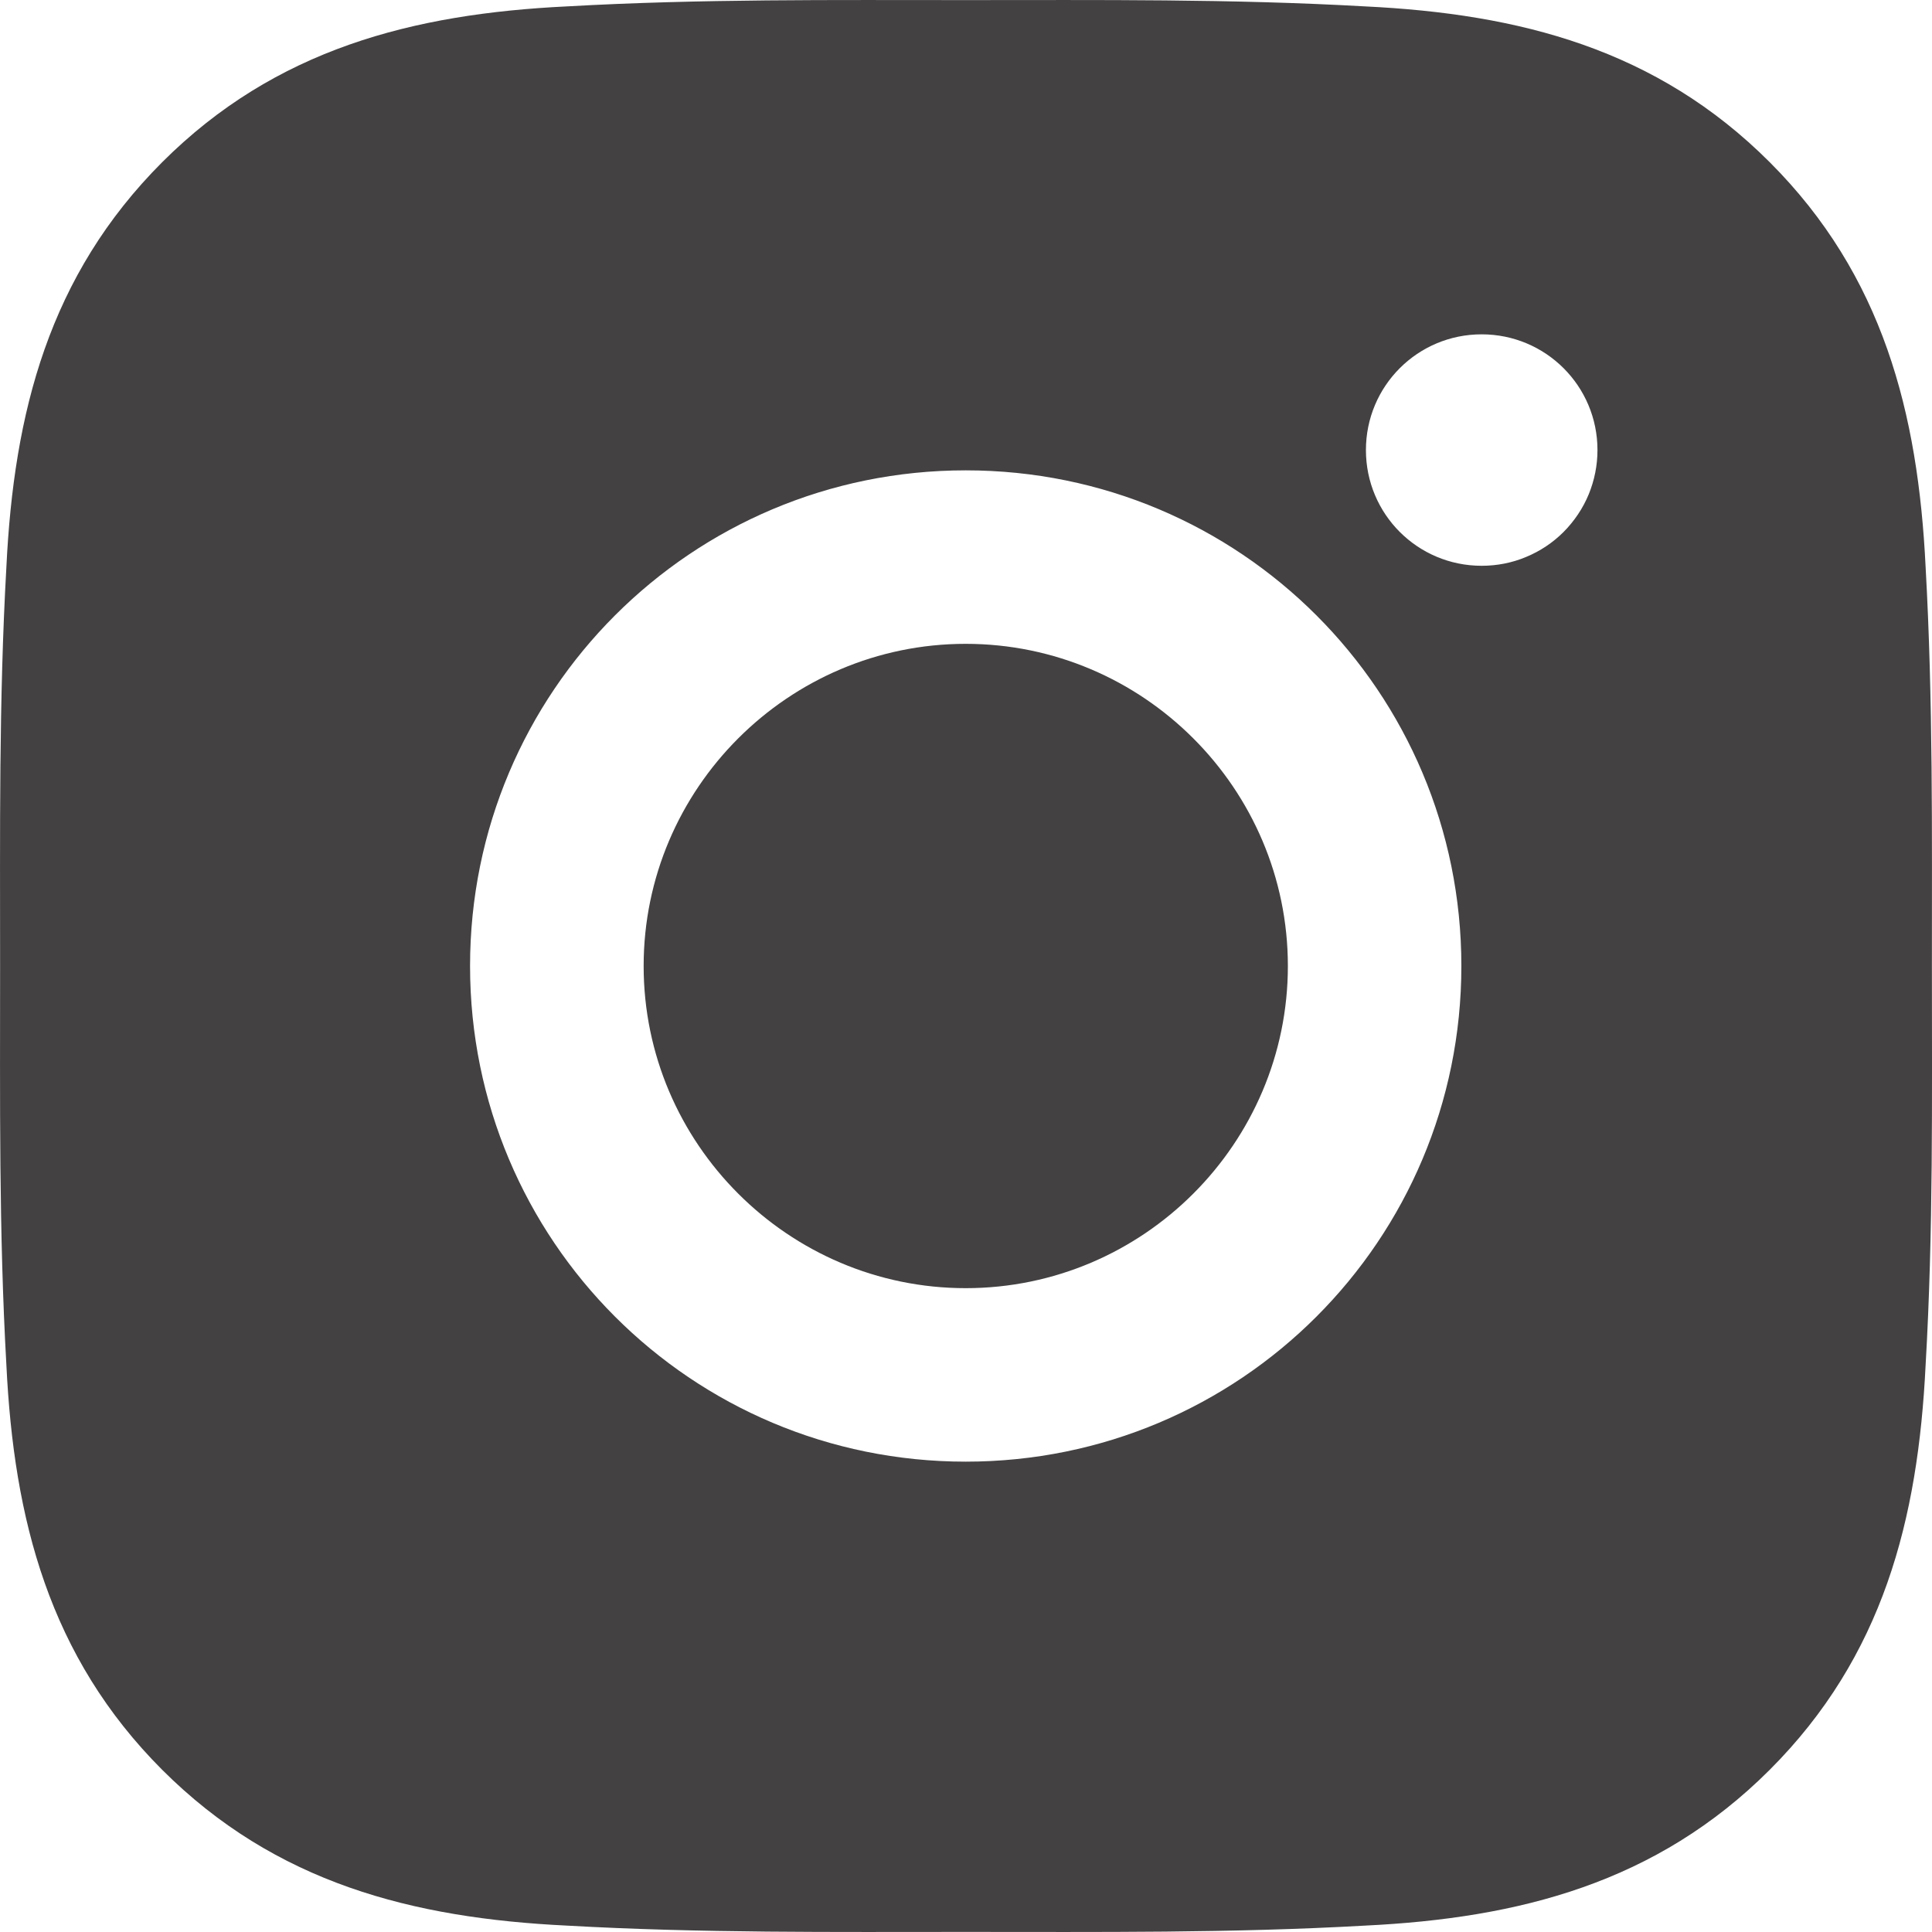
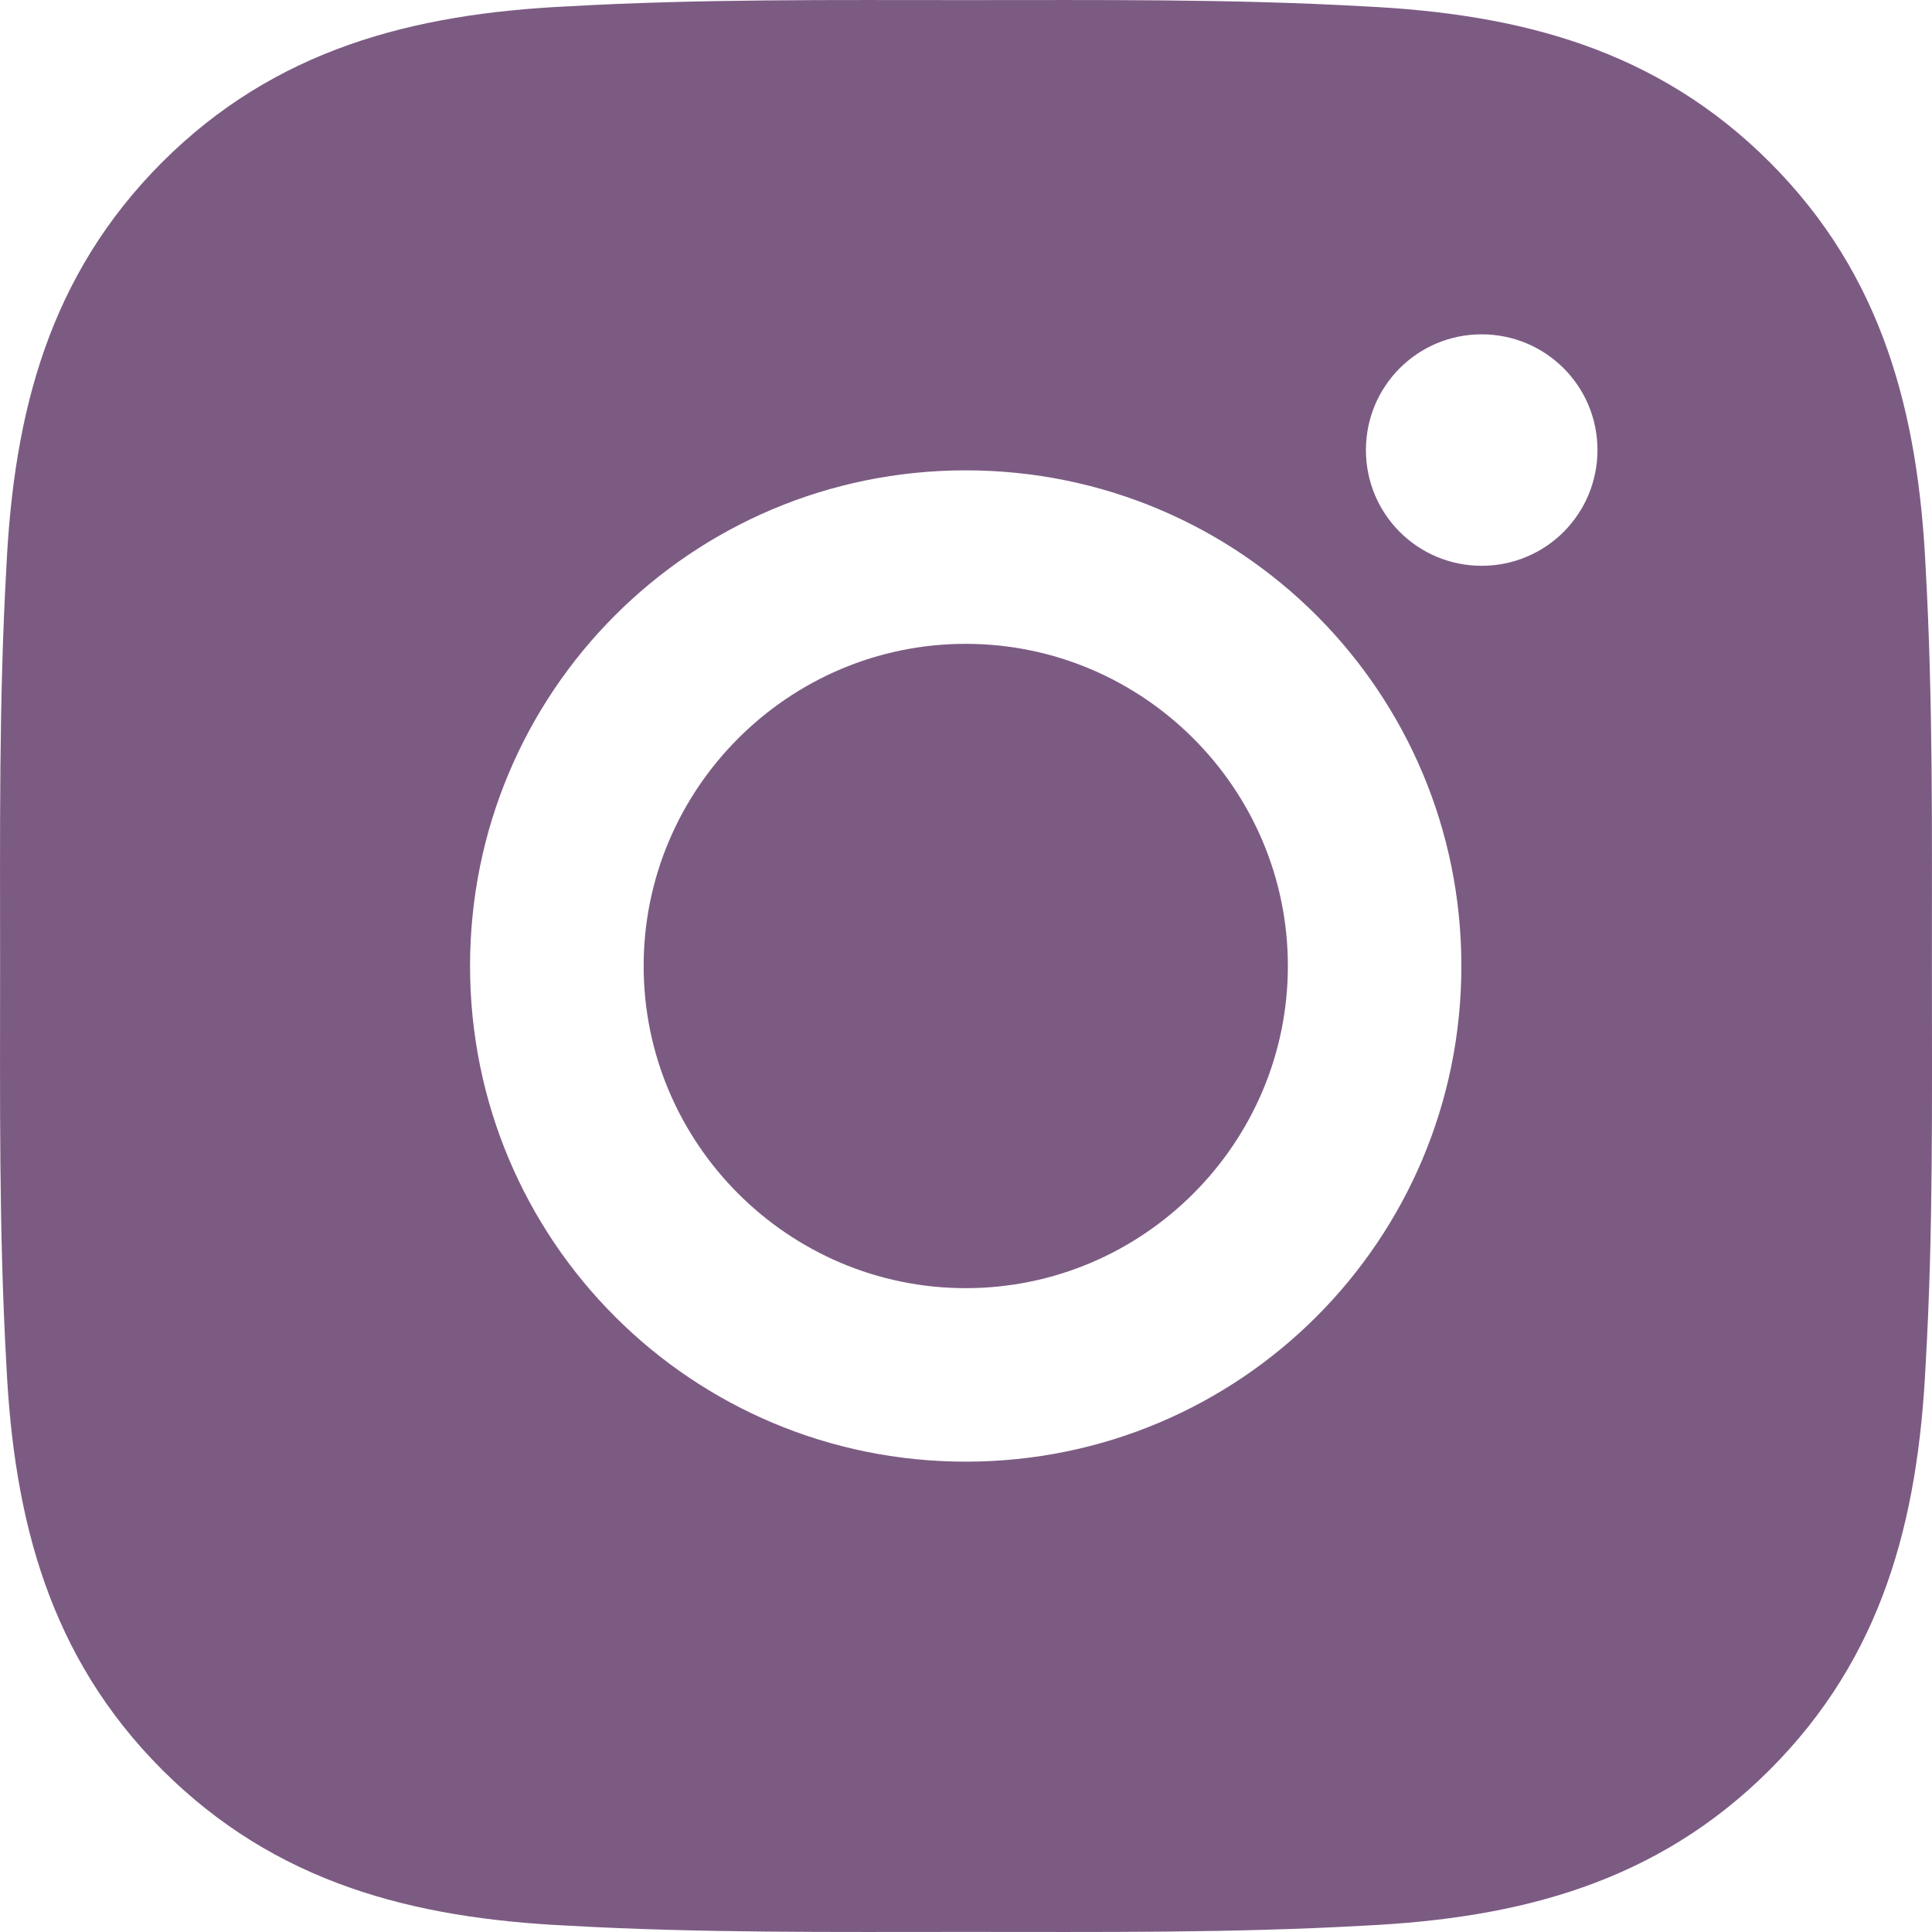
<svg xmlns="http://www.w3.org/2000/svg" width="20" height="20" viewBox="0 0 20 20" fill="none">
-   <path d="M9.997 6.665C8.161 6.665 6.663 8.164 6.663 10C6.663 11.836 8.161 13.335 9.997 13.335C11.834 13.335 13.332 11.836 13.332 10C13.332 8.164 11.834 6.665 9.997 6.665ZM19.999 10C19.999 8.619 20.011 7.251 19.934 5.872C19.856 4.271 19.491 2.85 18.32 1.679C17.147 0.506 15.729 0.143 14.127 0.066C12.747 -0.012 11.378 0.001 10 0.001C8.619 0.001 7.251 -0.012 5.872 0.066C4.271 0.143 2.85 0.509 1.679 1.679C0.506 2.853 0.143 4.271 0.066 5.872C-0.012 7.253 0.001 8.622 0.001 10C0.001 11.378 -0.012 12.749 0.066 14.128C0.143 15.729 0.509 17.15 1.679 18.321C2.853 19.494 4.271 19.857 5.872 19.934C7.253 20.012 8.621 19.999 10 19.999C11.381 19.999 12.749 20.012 14.127 19.934C15.729 19.857 17.149 19.491 18.32 18.321C19.494 17.147 19.856 15.729 19.934 14.128C20.014 12.749 19.999 11.381 19.999 10V10ZM9.997 15.131C7.158 15.131 4.866 12.839 4.866 10C4.866 7.161 7.158 4.869 9.997 4.869C12.837 4.869 15.128 7.161 15.128 10C15.128 12.839 12.837 15.131 9.997 15.131ZM15.338 5.857C14.675 5.857 14.14 5.322 14.14 4.659C14.14 3.996 14.675 3.461 15.338 3.461C16.001 3.461 16.537 3.996 16.537 4.659C16.537 4.816 16.506 4.972 16.446 5.118C16.386 5.263 16.297 5.395 16.186 5.507C16.075 5.618 15.943 5.706 15.797 5.766C15.652 5.827 15.496 5.857 15.338 5.857V5.857Z" fill="#434141" />
+   <path d="M9.997 6.665C8.161 6.665 6.663 8.164 6.663 10C6.663 11.836 8.161 13.335 9.997 13.335C11.834 13.335 13.332 11.836 13.332 10C13.332 8.164 11.834 6.665 9.997 6.665ZM19.999 10C19.999 8.619 20.011 7.251 19.934 5.872C19.856 4.271 19.491 2.85 18.32 1.679C17.147 0.506 15.729 0.143 14.127 0.066C12.747 -0.012 11.378 0.001 10 0.001C8.619 0.001 7.251 -0.012 5.872 0.066C4.271 0.143 2.85 0.509 1.679 1.679C0.506 2.853 0.143 4.271 0.066 5.872C-0.012 7.253 0.001 8.622 0.001 10C0.001 11.378 -0.012 12.749 0.066 14.128C0.143 15.729 0.509 17.15 1.679 18.321C2.853 19.494 4.271 19.857 5.872 19.934C7.253 20.012 8.621 19.999 10 19.999C11.381 19.999 12.749 20.012 14.127 19.934C15.729 19.857 17.149 19.491 18.32 18.321C19.494 17.147 19.856 15.729 19.934 14.128C20.014 12.749 19.999 11.381 19.999 10V10ZM9.997 15.131C7.158 15.131 4.866 12.839 4.866 10C4.866 7.161 7.158 4.869 9.997 4.869C12.837 4.869 15.128 7.161 15.128 10C15.128 12.839 12.837 15.131 9.997 15.131ZM15.338 5.857C14.675 5.857 14.14 5.322 14.14 4.659C14.14 3.996 14.675 3.461 15.338 3.461C16.001 3.461 16.537 3.996 16.537 4.659C16.537 4.816 16.506 4.972 16.446 5.118C16.386 5.263 16.297 5.395 16.186 5.507C16.075 5.618 15.943 5.706 15.797 5.766C15.652 5.827 15.496 5.857 15.338 5.857V5.857Z" fill="#7c5b83" />
</svg>
